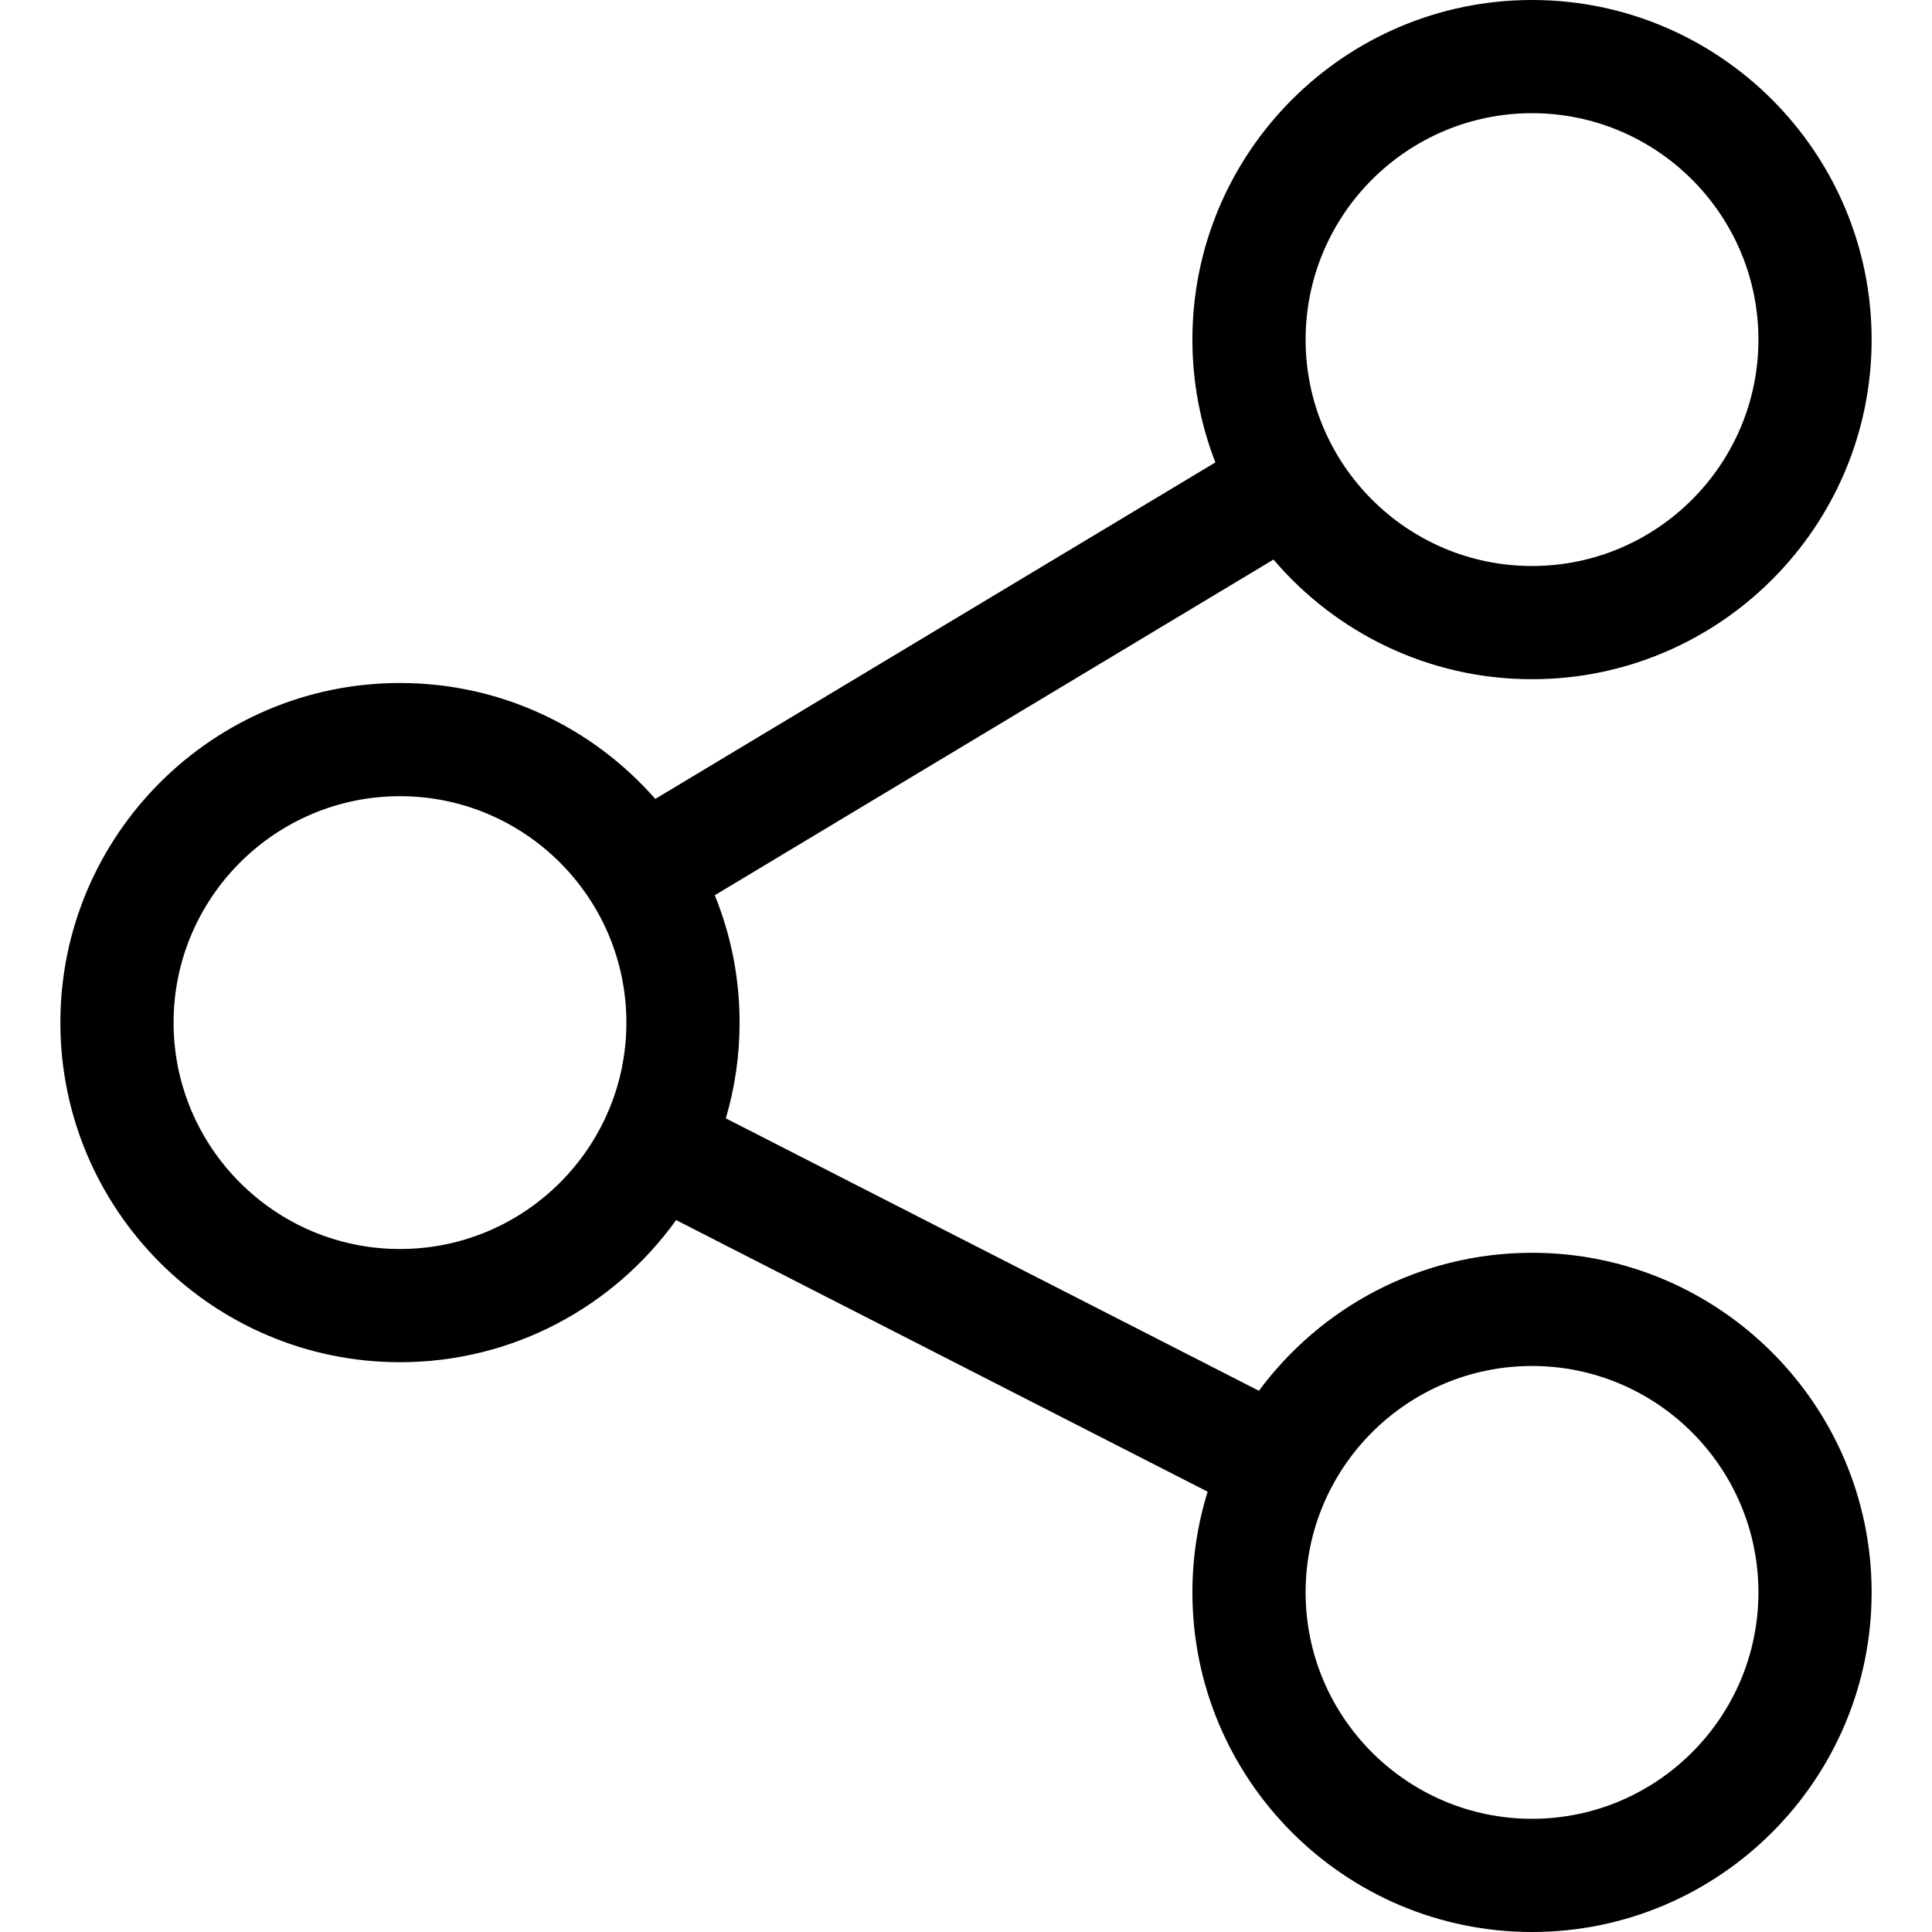
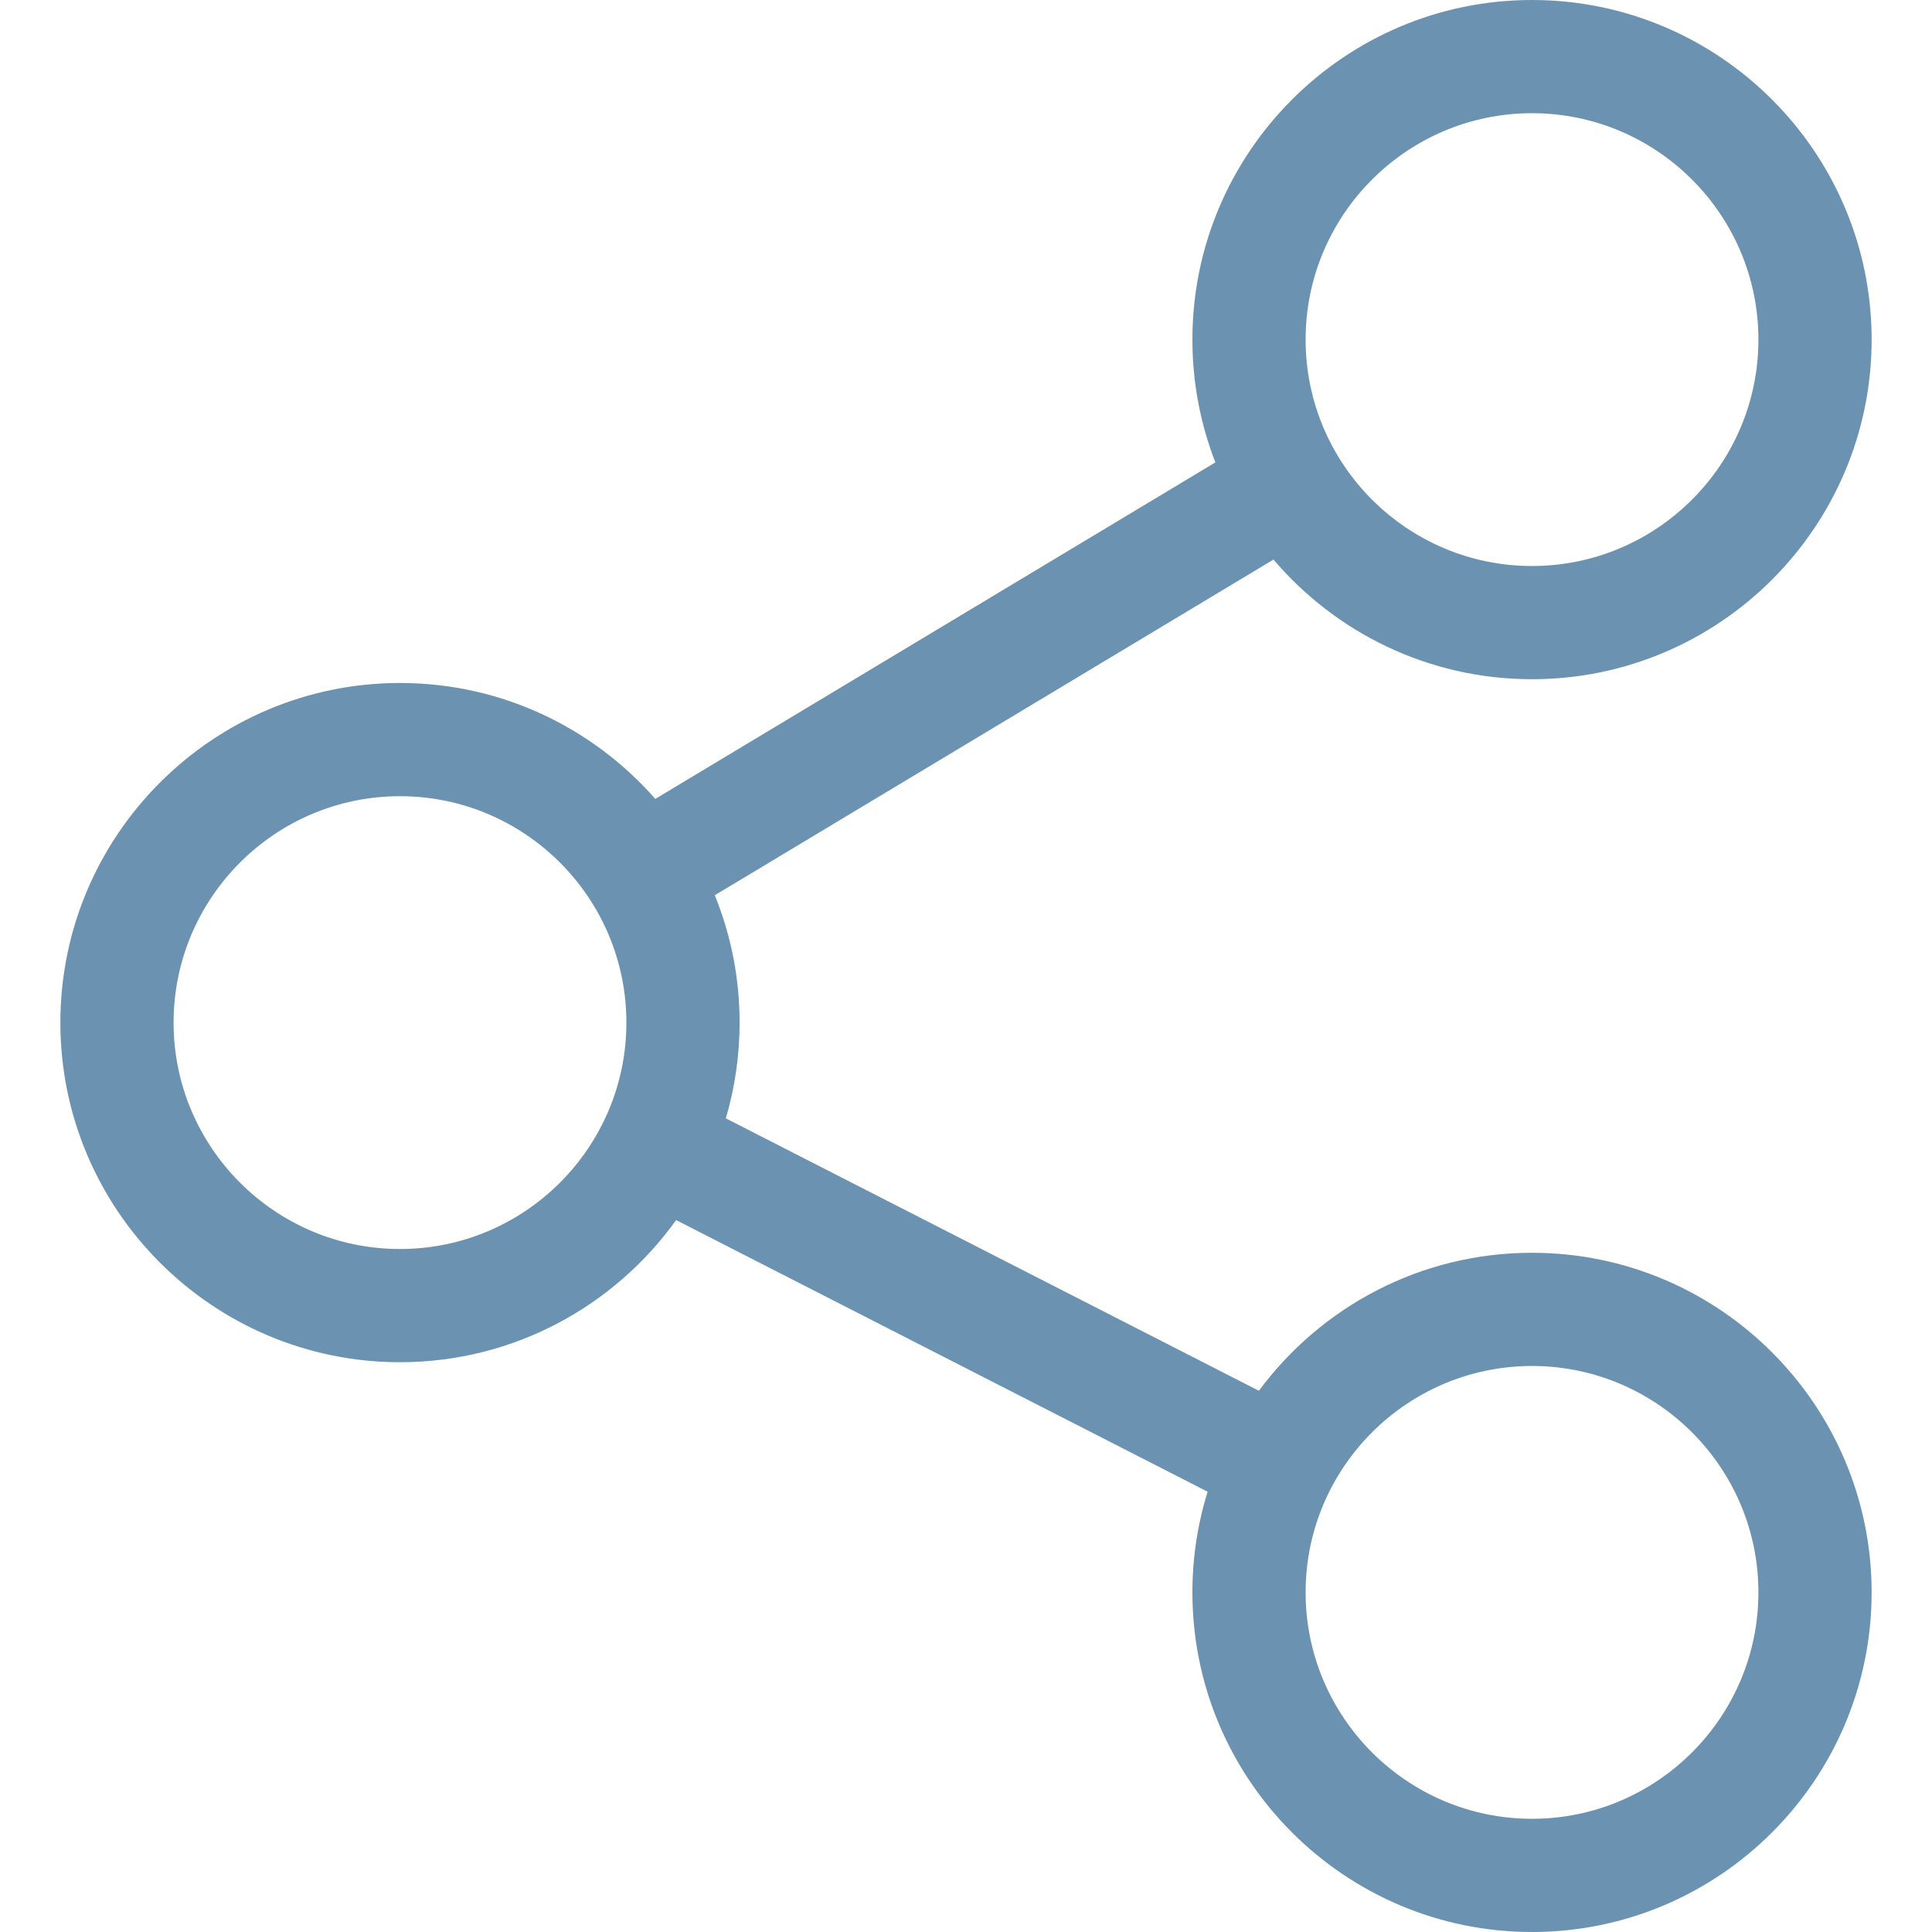
<svg xmlns="http://www.w3.org/2000/svg" version="1.1" id="Capa_1" x="0px" y="0px" viewBox="0 0 512 512" style="enable-background:new 0 0 512 512;" xml:space="preserve">
  <g>
    <g>
-       <path d="M406,332c-29.636,0-55.969,14.402-72.378,36.571l-141.27-72.195C194.722,288.324,196,279.809,196,271    c0-11.931-2.339-23.324-6.574-33.753l148.06-88.958C354.006,167.679,378.59,180,406,180c49.626,0,90-40.374,90-90    c0-49.626-40.374-90-90-90c-49.626,0-90,40.374-90,90c0,11.47,2.161,22.443,6.09,32.54l-148.43,89.18    C157.152,192.902,132.941,181,106,181c-49.626,0-90,40.374-90,90c0,49.626,40.374,90,90,90c30.122,0,56.832-14.876,73.177-37.666    l140.86,71.985C317.414,403.753,316,412.714,316,422c0,49.626,40.374,90,90,90c49.626,0,90-40.374,90-90    C496,372.374,455.626,332,406,332z M406,30c33.084,0,60,26.916,60,60s-26.916,60-60,60s-60-26.916-60-60S372.916,30,406,30z     M106,331c-33.084,0-60-26.916-60-60s26.916-60,60-60s60,26.916,60,60S139.084,331,106,331z M406,482c-33.084,0-60-26.916-60-60    s26.916-60,60-60s60,26.916,60,60S439.084,482,406,482z" />
+       <path fill="#6B92B0" d="M406,332c-29.636,0-55.969,14.402-72.378,36.571l-141.27-72.195C194.722,288.324,196,279.809,196,271    c0-11.931-2.339-23.324-6.574-33.753l148.06-88.958C354.006,167.679,378.59,180,406,180c49.626,0,90-40.374,90-90    c0-49.626-40.374-90-90-90c-49.626,0-90,40.374-90,90c0,11.47,2.161,22.443,6.09,32.54l-148.43,89.18    C157.152,192.902,132.941,181,106,181c-49.626,0-90,40.374-90,90c0,49.626,40.374,90,90,90c30.122,0,56.832-14.876,73.177-37.666    l140.86,71.985C317.414,403.753,316,412.714,316,422c0,49.626,40.374,90,90,90c49.626,0,90-40.374,90-90    C496,372.374,455.626,332,406,332z M406,30c33.084,0,60,26.916,60,60s-26.916,60-60,60s-60-26.916-60-60S372.916,30,406,30z     M106,331c-33.084,0-60-26.916-60-60s26.916-60,60-60s60,26.916,60,60S139.084,331,106,331z M406,482c-33.084,0-60-26.916-60-60    s26.916-60,60-60s60,26.916,60,60S439.084,482,406,482z" />
    </g>
  </g>
  <g>
</g>
  <g>
</g>
  <g>
</g>
  <g>
</g>
  <g>
</g>
  <g>
</g>
  <g>
</g>
  <g>
</g>
  <g>
</g>
  <g>
</g>
  <g>
</g>
  <g>
</g>
  <g>
</g>
  <g>
</g>
  <g>
</g>
</svg>
